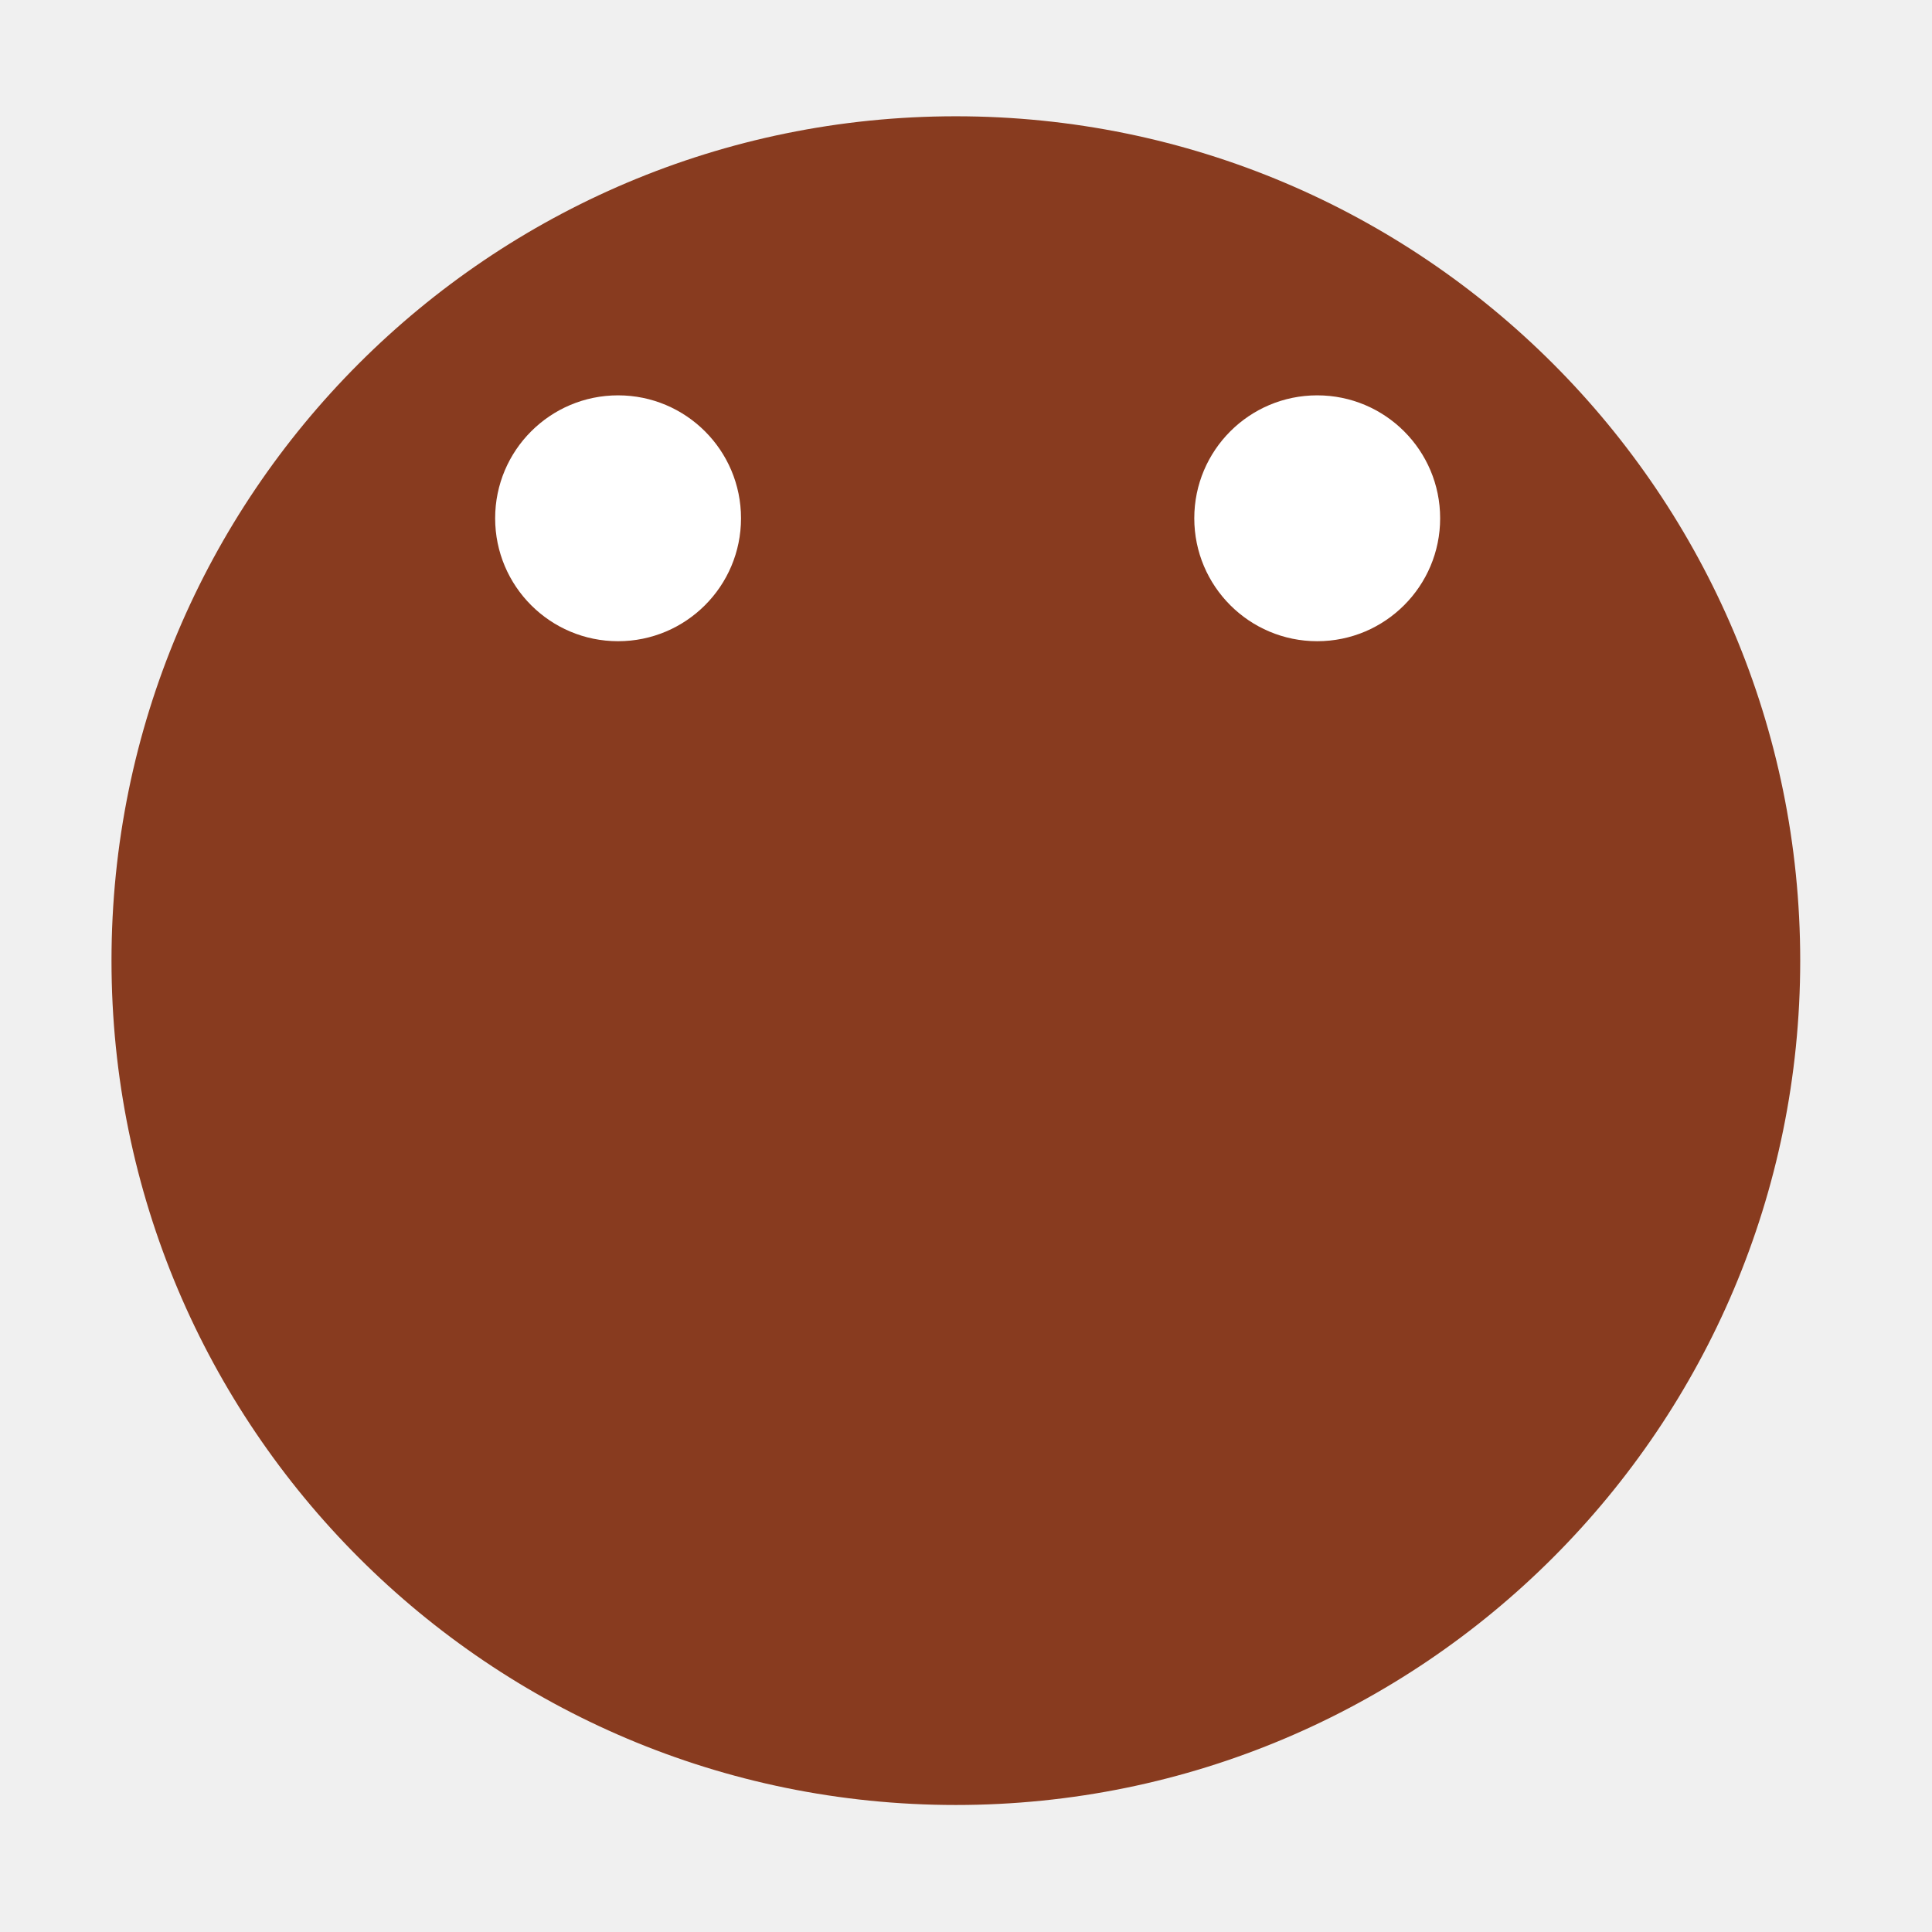
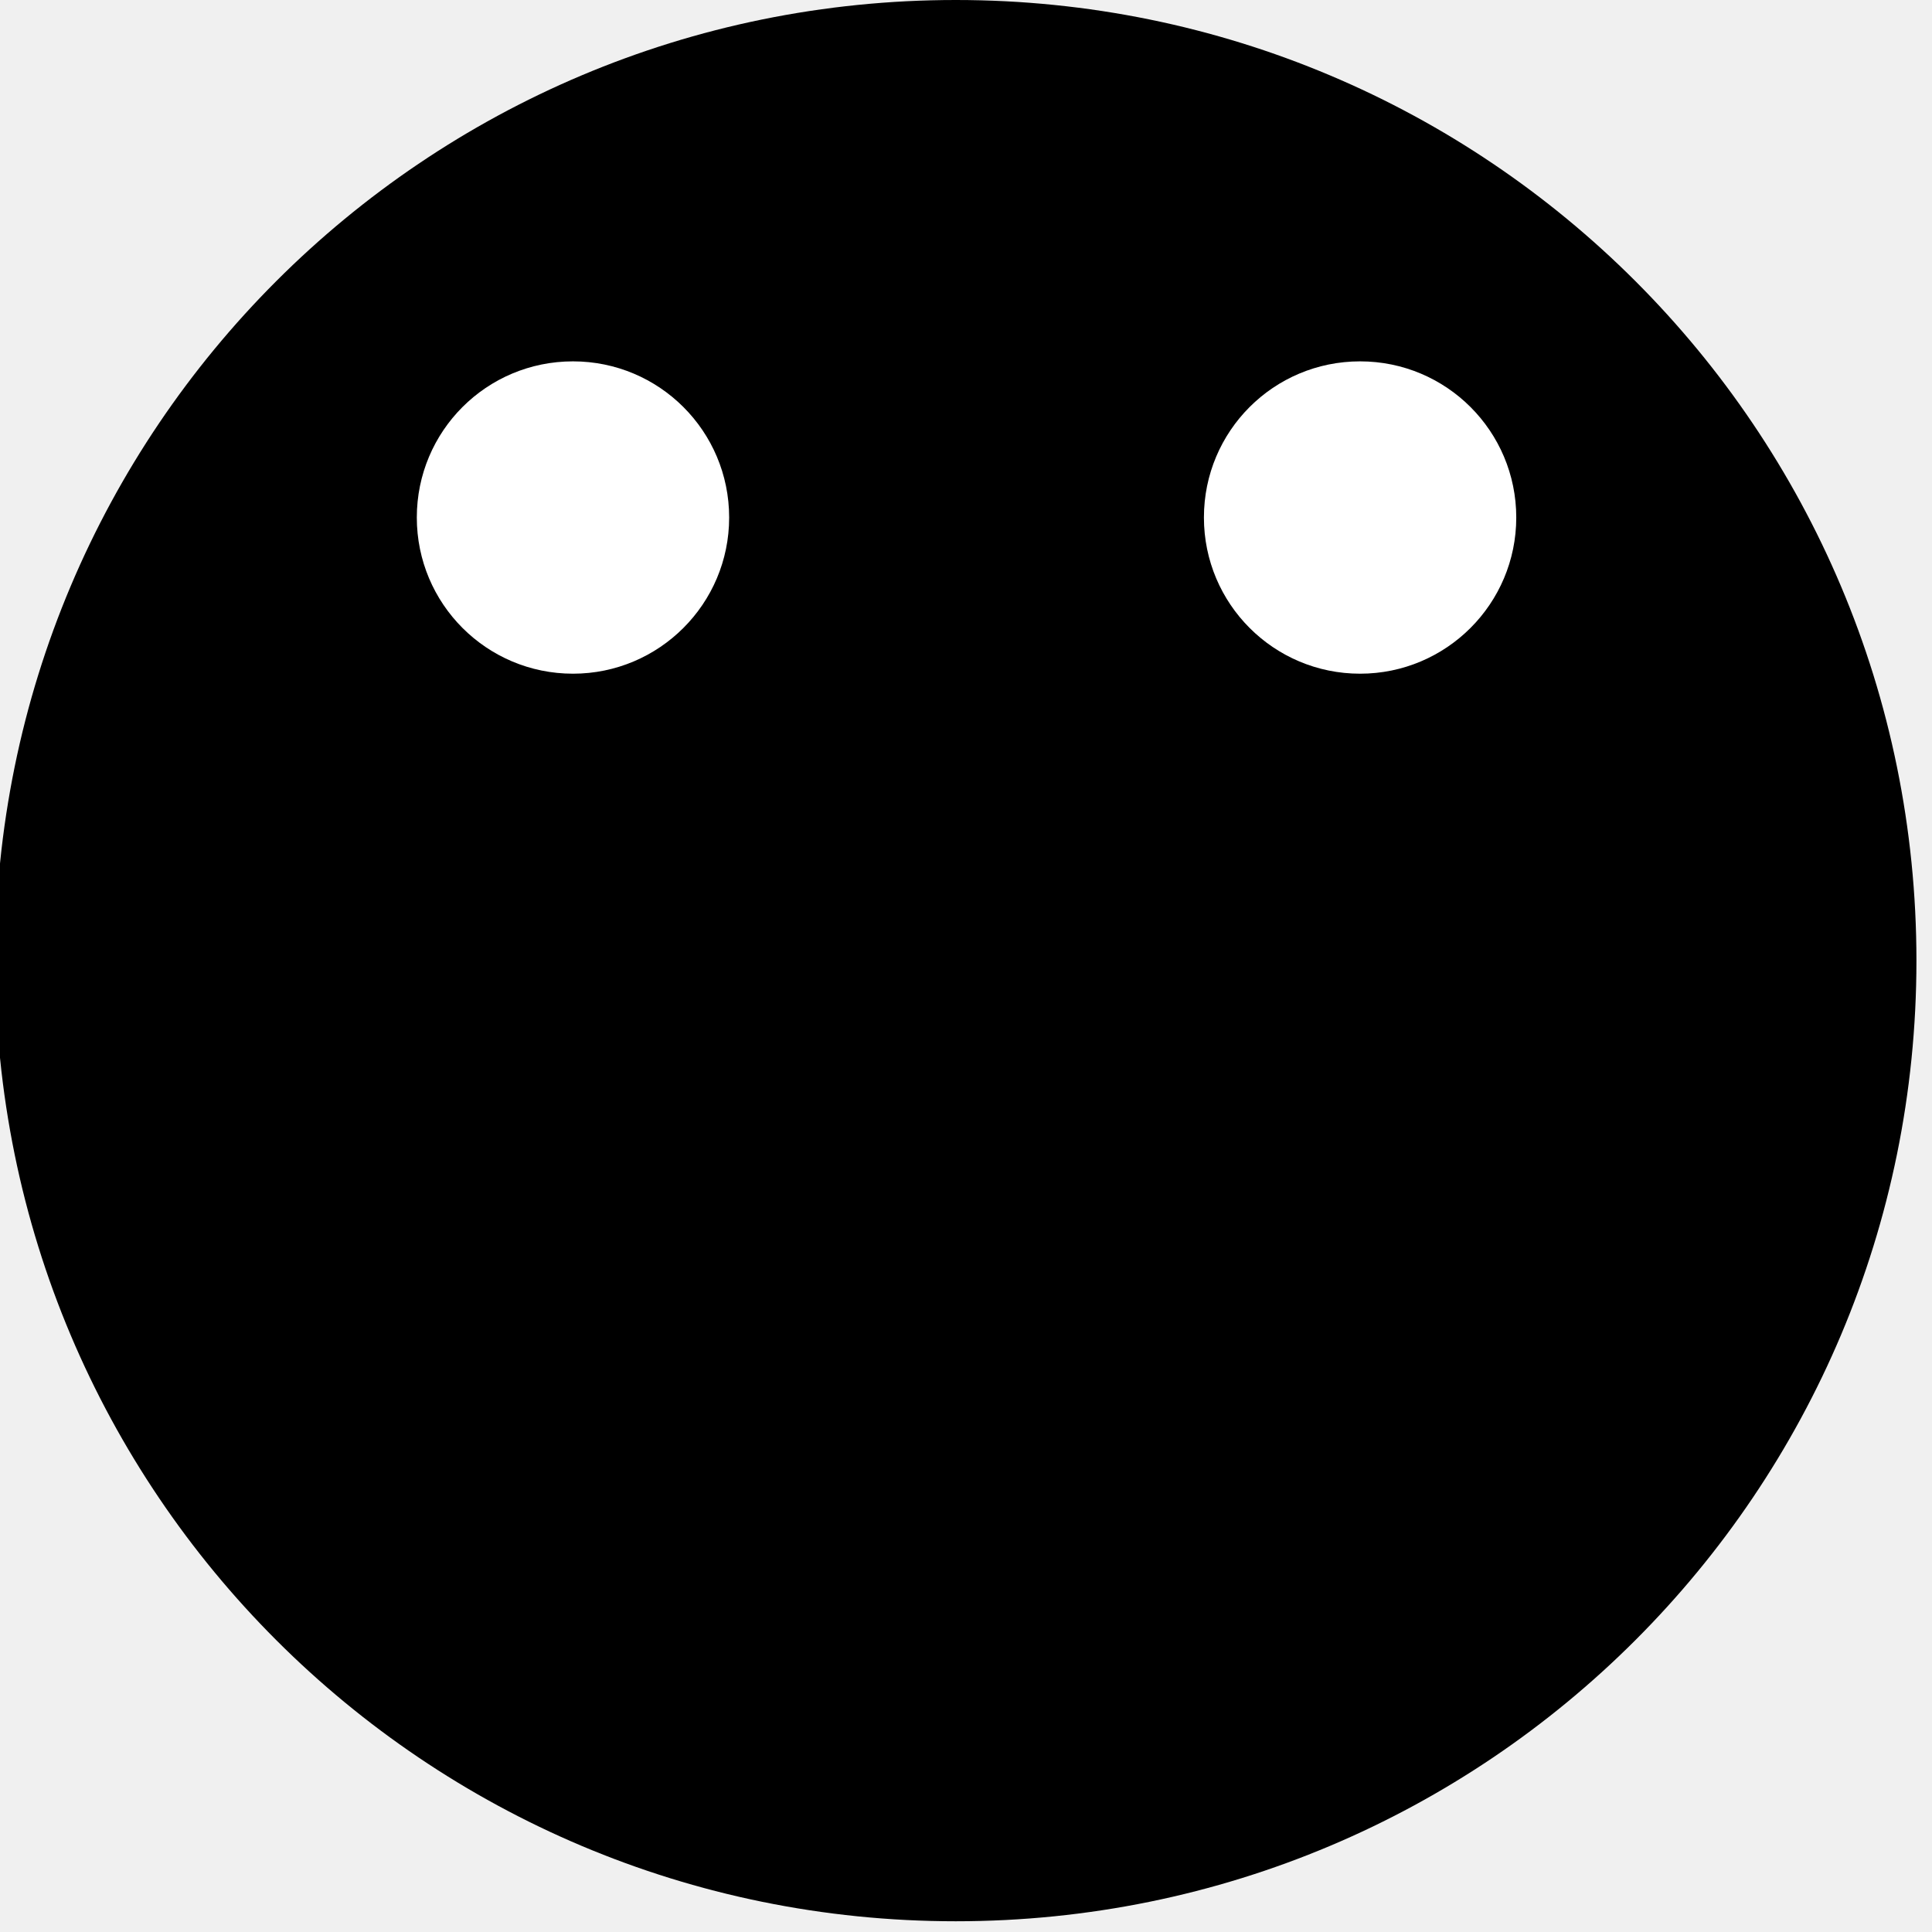
- <svg xmlns="http://www.w3.org/2000/svg" id="_圖層_2" data-name="圖層 2" viewBox="0 0 1080 1080">
-   <circle cx="534.33" cy="537" r="472" style="fill: #883b1f;" />
-   <circle cx="345.51" cy="289.72" r="68.72" style="fill: #fff;" />
-   <circle cx="736.33" cy="289.72" r="68.72" style="fill: #fff;" />
+ <svg xmlns="http://www.w3.org/2000/svg" version="1.2" viewBox="0 0 1080 1080" width="1080" height="1080">
+   <style>.a{fill:#fff}</style>
+   <path fill-rule="evenodd" d="m534.3 1074c-296.9 0-537-240-537-537 0-297 240.1-537 537-537 297 0 537 240 537 537 0 297-240 537-537 537z" />
+   <path fill-rule="evenodd" class="a" d="m760.3 202c48.2 0 87.3 39 87.3 87.3 0 48.2-39.1 87.3-87.3 87.3-48.3 0-87.3-39.1-87.3-87.3 0-48.3 39-87.3 87.3-87.3z" />
+   <path fill-rule="evenodd" class="a" d="m320.3 202c48.2 0 87.3 39 87.3 87.3 0 48.2-39.1 87.3-87.3 87.3-48.3 0-87.3-39.1-87.3-87.3 0-48.3 39-87.3 87.3-87.3z" />
</svg>
